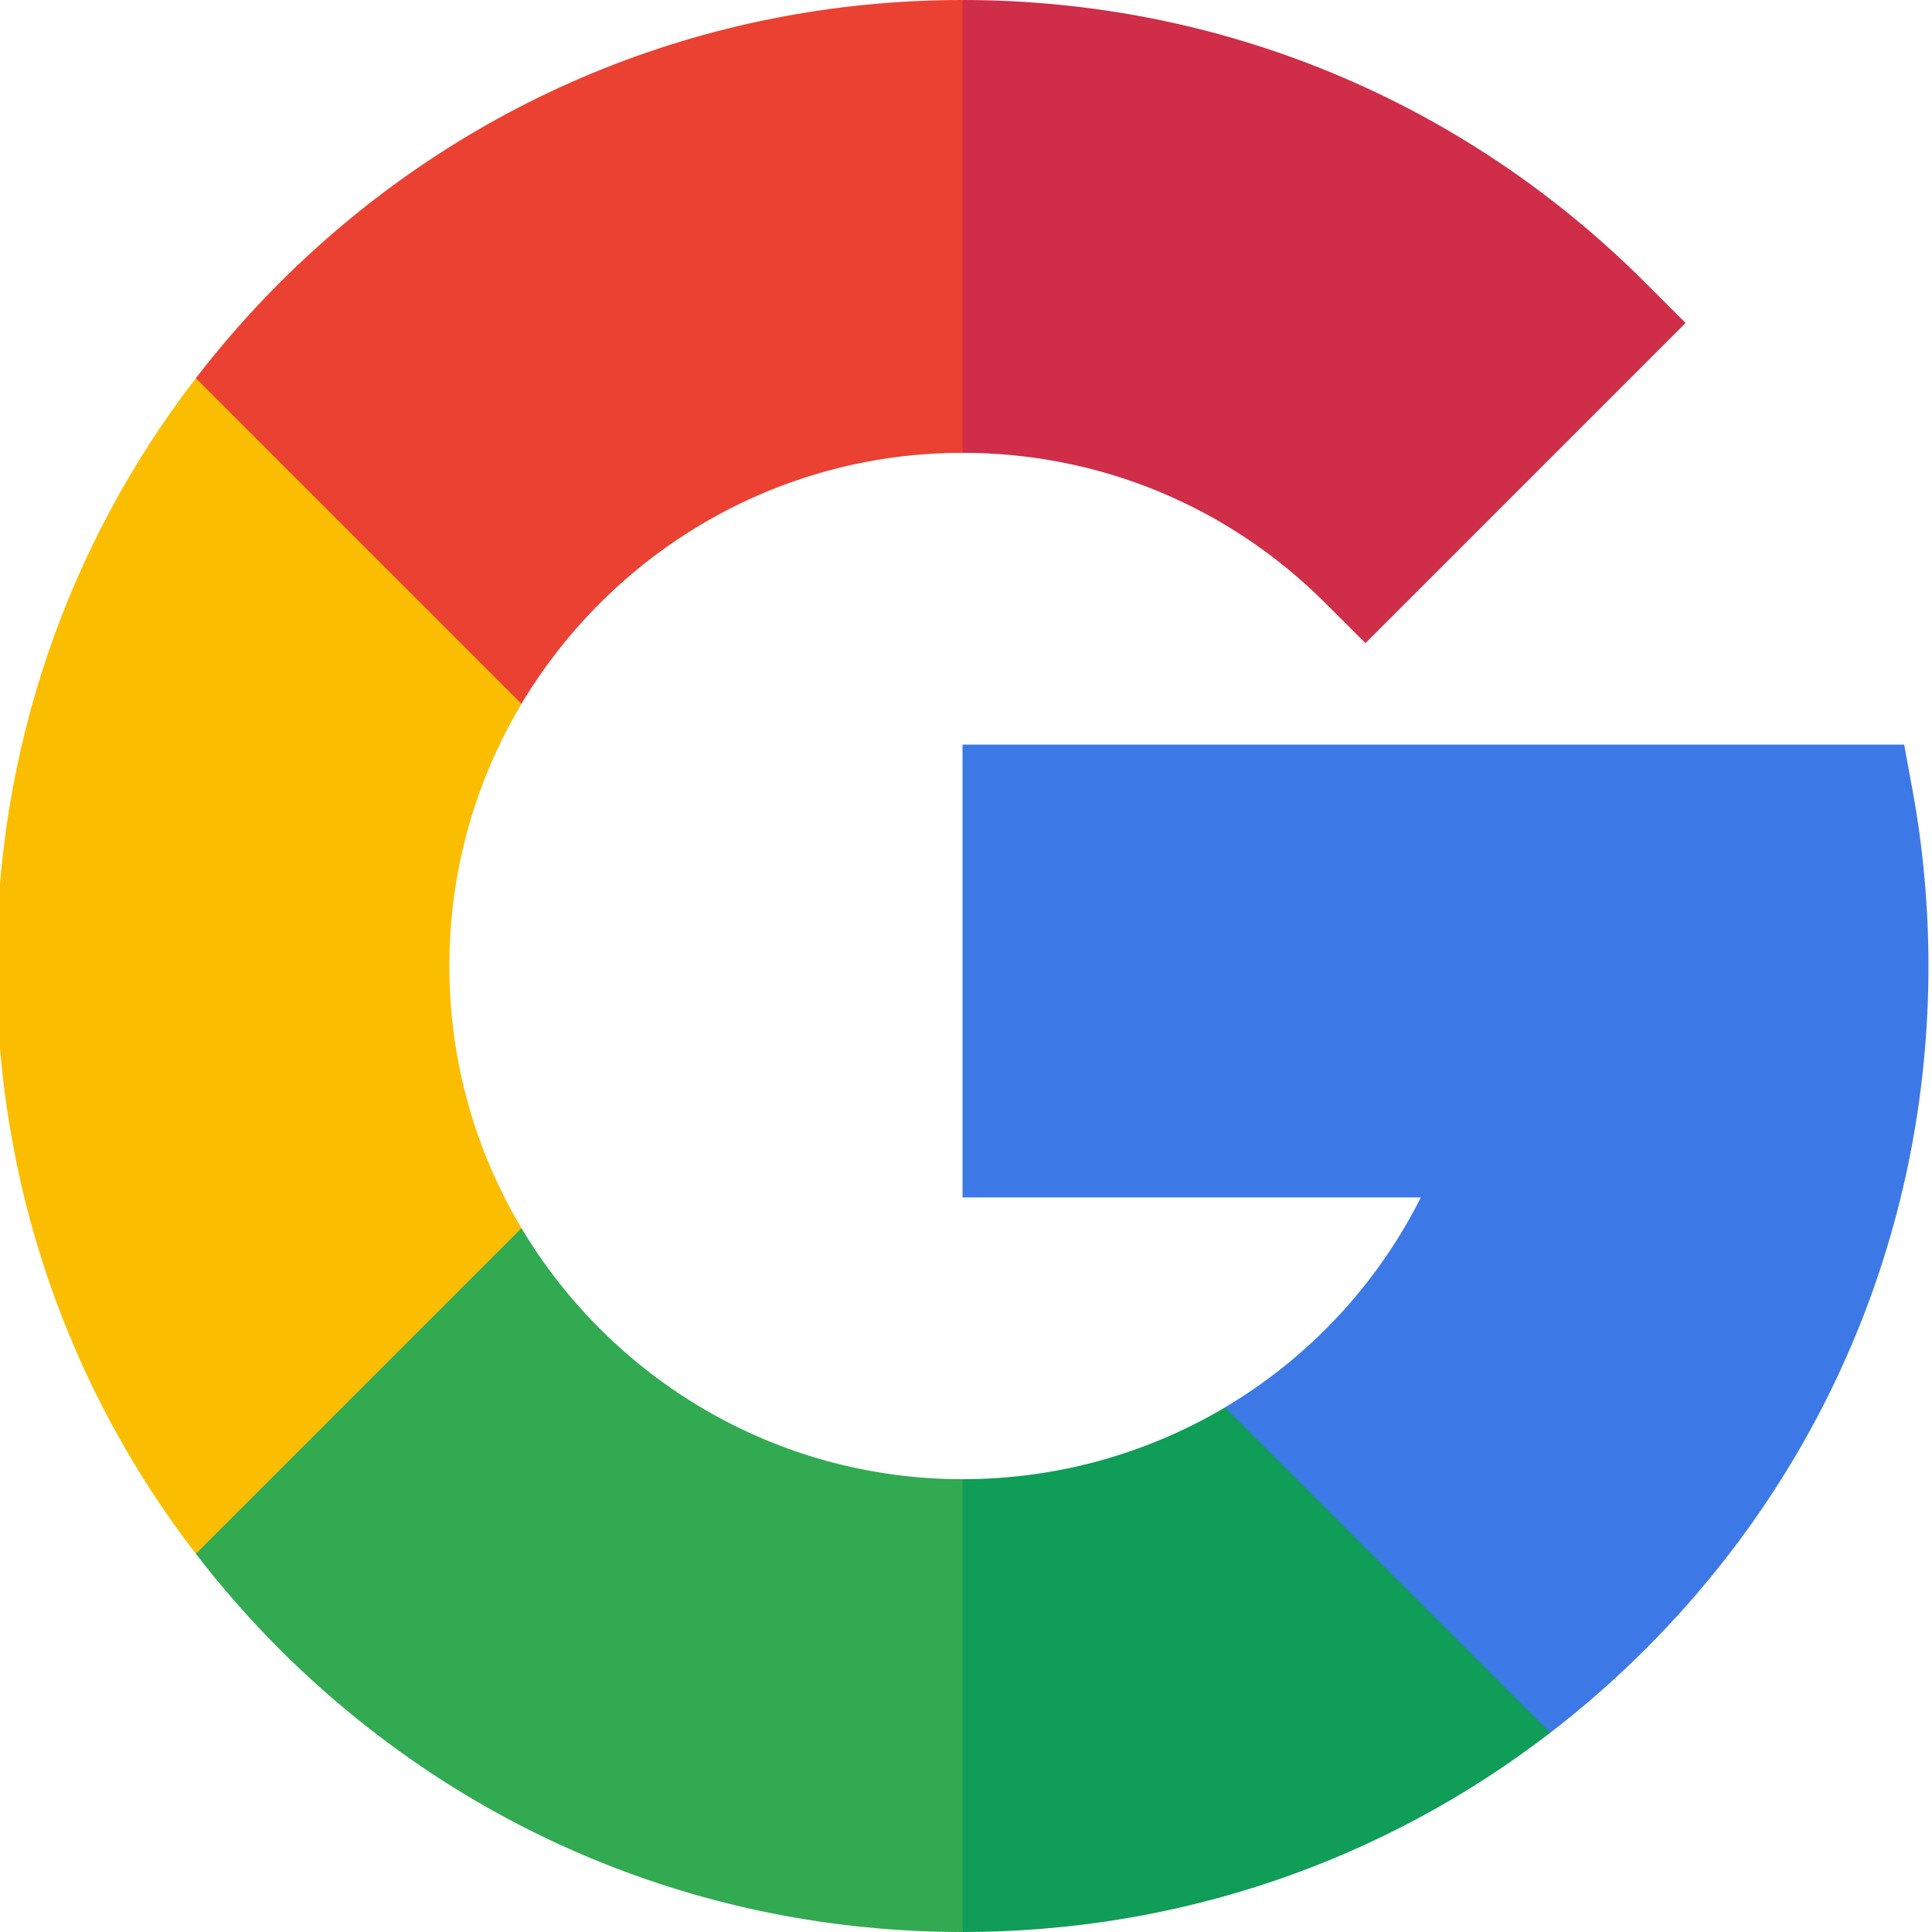
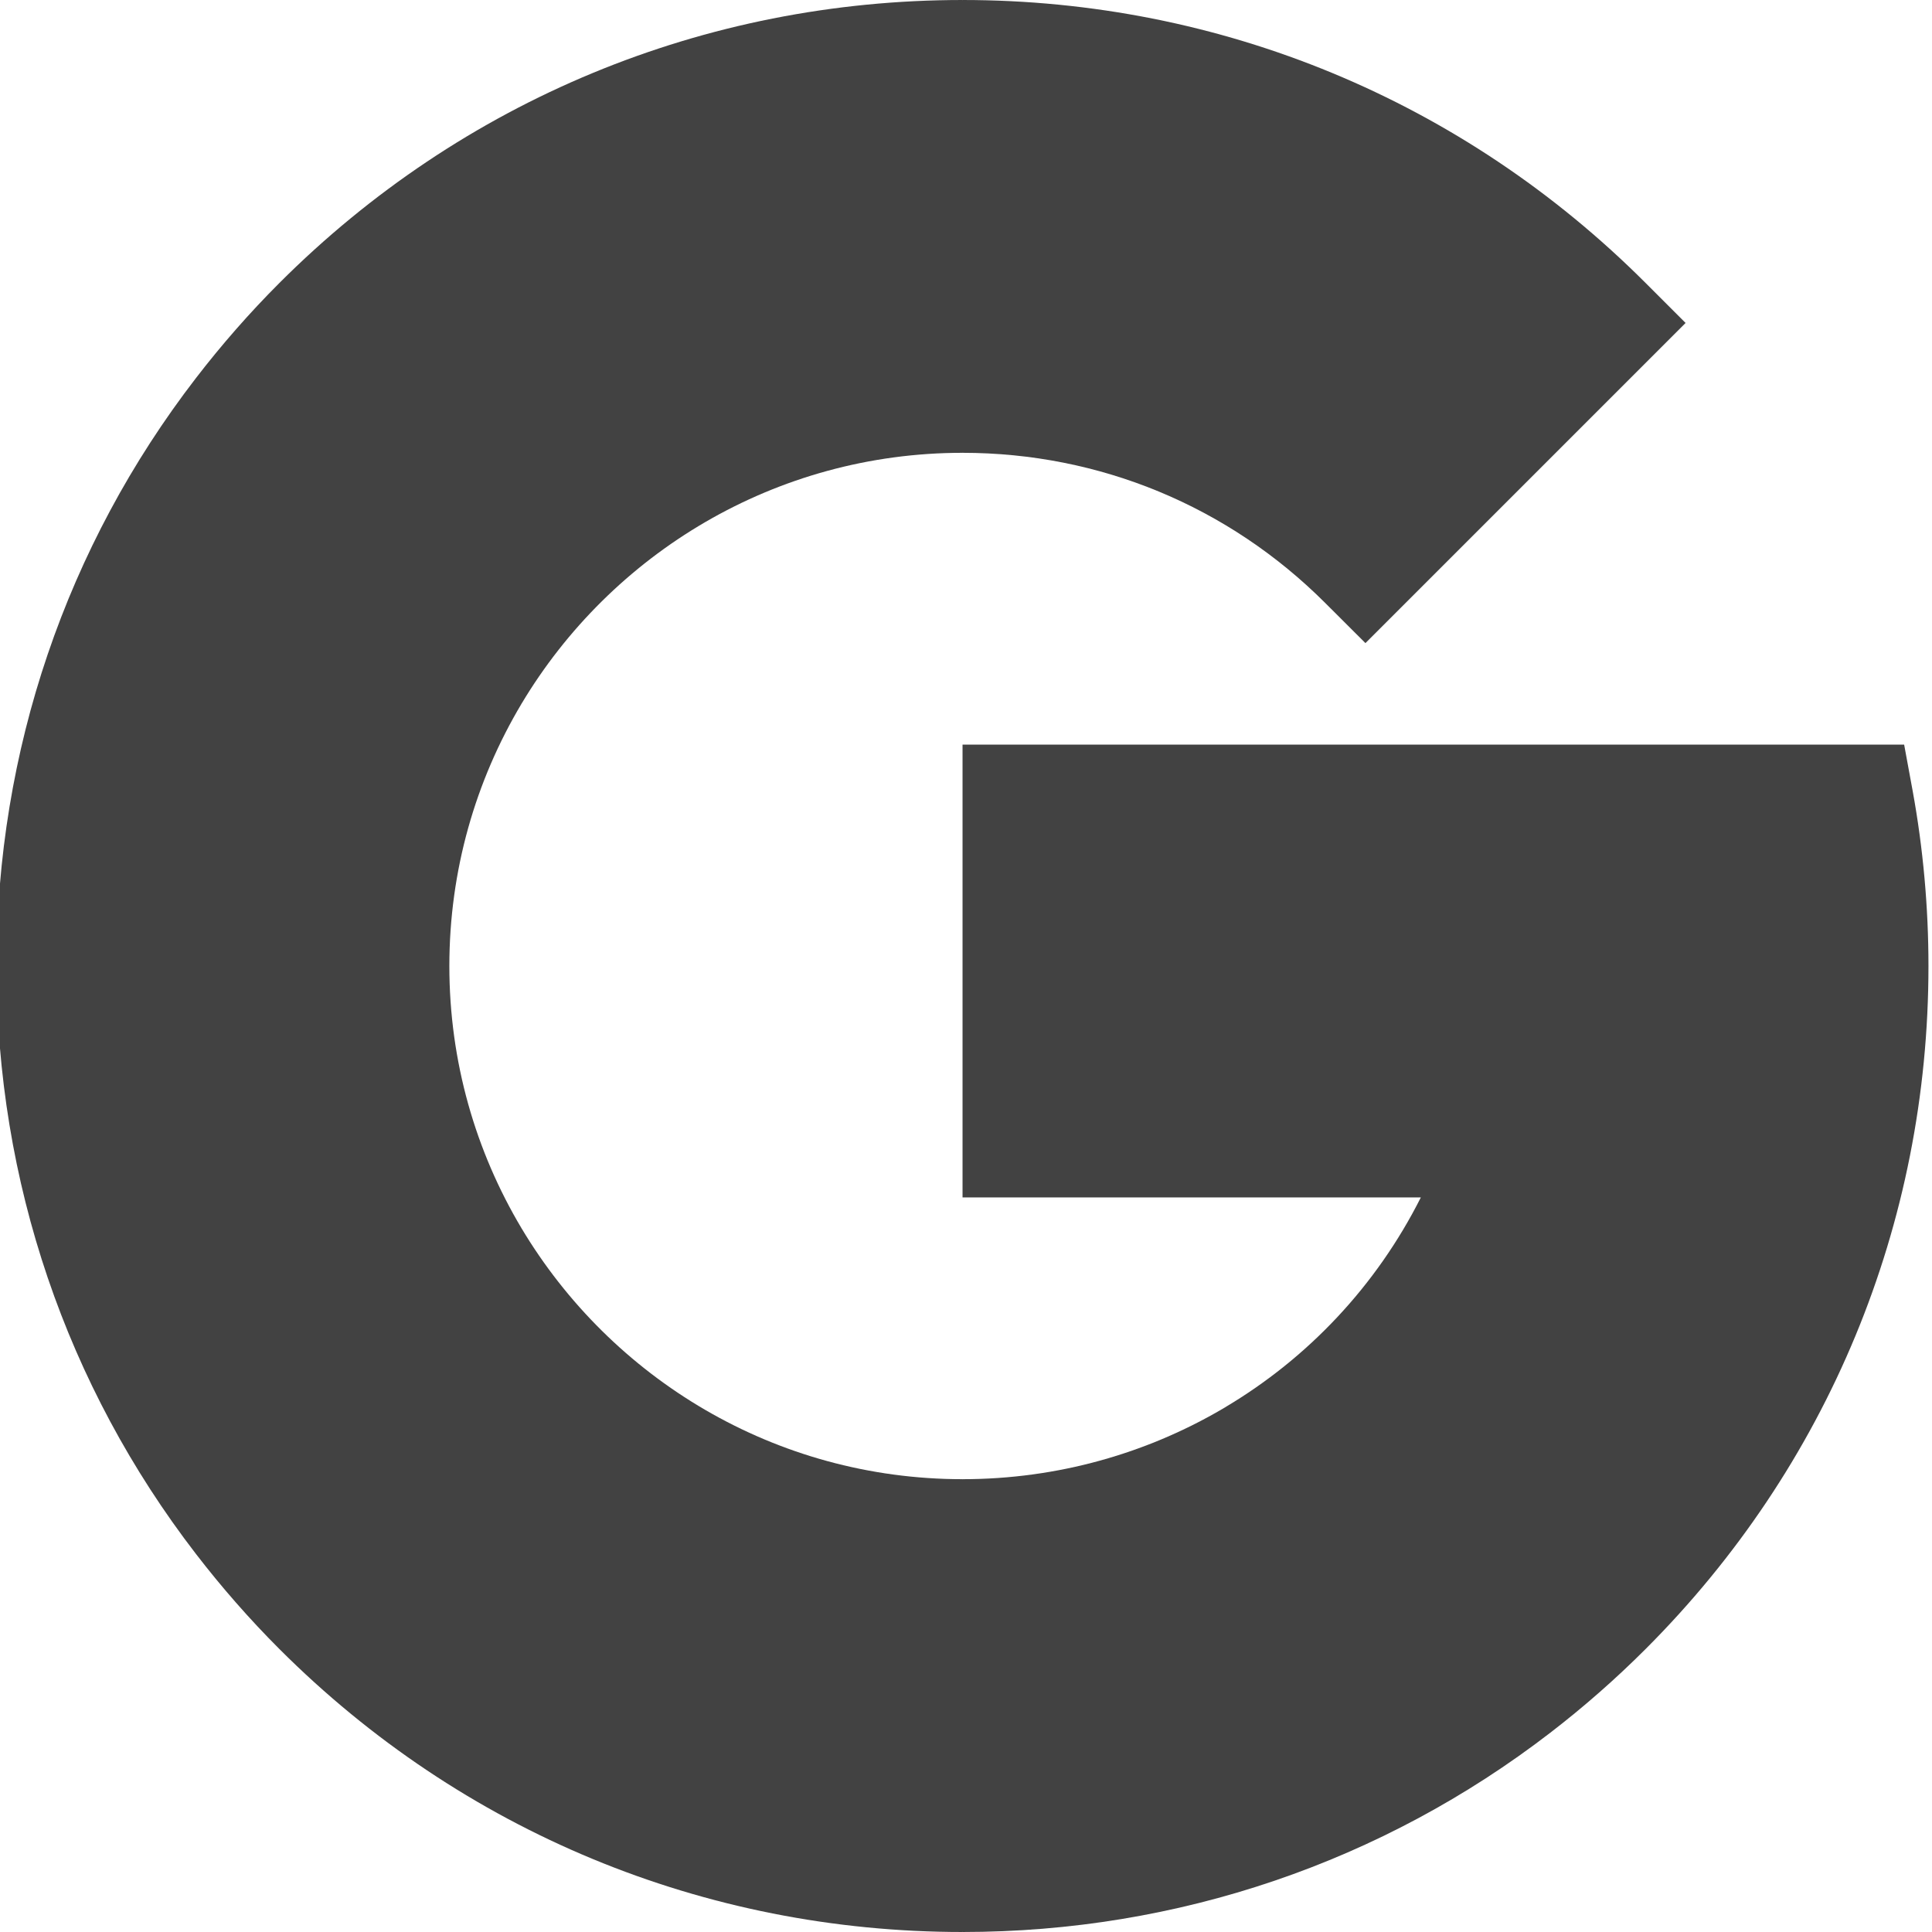
<svg xmlns="http://www.w3.org/2000/svg" width="24" height="24" viewBox="0 0 24 24" fill="none">
-   <path d="M5.582 12C5.582 10.811 5.909 9.697 6.478 8.743V4.698H2.433C0.827 6.783 -0.043 9.324 -0.043 12C-0.043 14.675 0.827 17.217 2.433 19.302H6.478V15.257C5.909 14.303 5.582 13.189 5.582 12Z" fill="#FBBD00" />
-   <path d="M11.957 18.375L9.144 21.188L11.957 24C14.632 24 17.174 23.13 19.259 21.524V17.483H15.218C14.255 18.054 13.137 18.375 11.957 18.375Z" fill="#0F9D58" />
-   <path d="M6.478 15.257L2.433 19.302C2.751 19.715 3.097 20.111 3.471 20.485C5.738 22.752 8.751 24 11.957 24V18.375C9.63 18.375 7.592 17.122 6.478 15.257Z" fill="#31AA52" />
-   <path d="M23.956 12C23.956 11.27 23.89 10.539 23.76 9.826L23.654 9.25H11.957V14.875H17.65C17.097 15.974 16.247 16.872 15.217 17.483L19.259 21.524C19.672 21.206 20.067 20.86 20.442 20.485C22.708 18.219 23.956 15.205 23.956 12Z" fill="#3C79E6" />
-   <path d="M16.464 7.492L16.962 7.989L20.939 4.012L20.442 3.515C18.175 1.248 15.162 0 11.957 0L9.144 2.812L11.957 5.625C13.659 5.625 15.26 6.288 16.464 7.492Z" fill="#CF2D48" />
-   <path d="M11.957 5.625V0C8.751 0 5.738 1.248 3.471 3.515C3.097 3.889 2.751 4.285 2.433 4.698L6.478 8.743C7.592 6.878 9.63 5.625 11.957 5.625Z" fill="#EB4132" />
+   <path d="M5.582 12C5.582 10.811 5.909 9.697 6.478 8.743V4.698H2.433C0.827 6.783 -0.043 9.324 -0.043 12C-0.043 14.675 0.827 17.217 2.433 19.302H6.478V15.257C5.909 14.303 5.582 13.189 5.582 12Z" fill="#424242" />
+   <path d="M11.957 18.375L9.144 21.188L11.957 24C14.632 24 17.174 23.13 19.259 21.524V17.483H15.218C14.255 18.054 13.137 18.375 11.957 18.375Z" fill="#424242" />
+   <path d="M6.478 15.257L2.433 19.302C2.751 19.715 3.097 20.111 3.471 20.485C5.738 22.752 8.751 24 11.957 24V18.375C9.63 18.375 7.592 17.122 6.478 15.257Z" fill="#424242" />
+   <path d="M23.956 12C23.956 11.27 23.89 10.539 23.76 9.826L23.654 9.25H11.957V14.875H17.65C17.097 15.974 16.247 16.872 15.217 17.483L19.259 21.524C19.672 21.206 20.067 20.86 20.442 20.485C22.708 18.219 23.956 15.205 23.956 12Z" fill="#424242" />
+   <path d="M16.464 7.492L16.962 7.989L20.939 4.012L20.442 3.515C18.175 1.248 15.162 0 11.957 0L9.144 2.812L11.957 5.625C13.659 5.625 15.26 6.288 16.464 7.492Z" fill="#424242" />
+   <path d="M11.957 5.625V0C8.751 0 5.738 1.248 3.471 3.515C3.097 3.889 2.751 4.285 2.433 4.698L6.478 8.743C7.592 6.878 9.63 5.625 11.957 5.625Z" fill="#424242" />
</svg>
